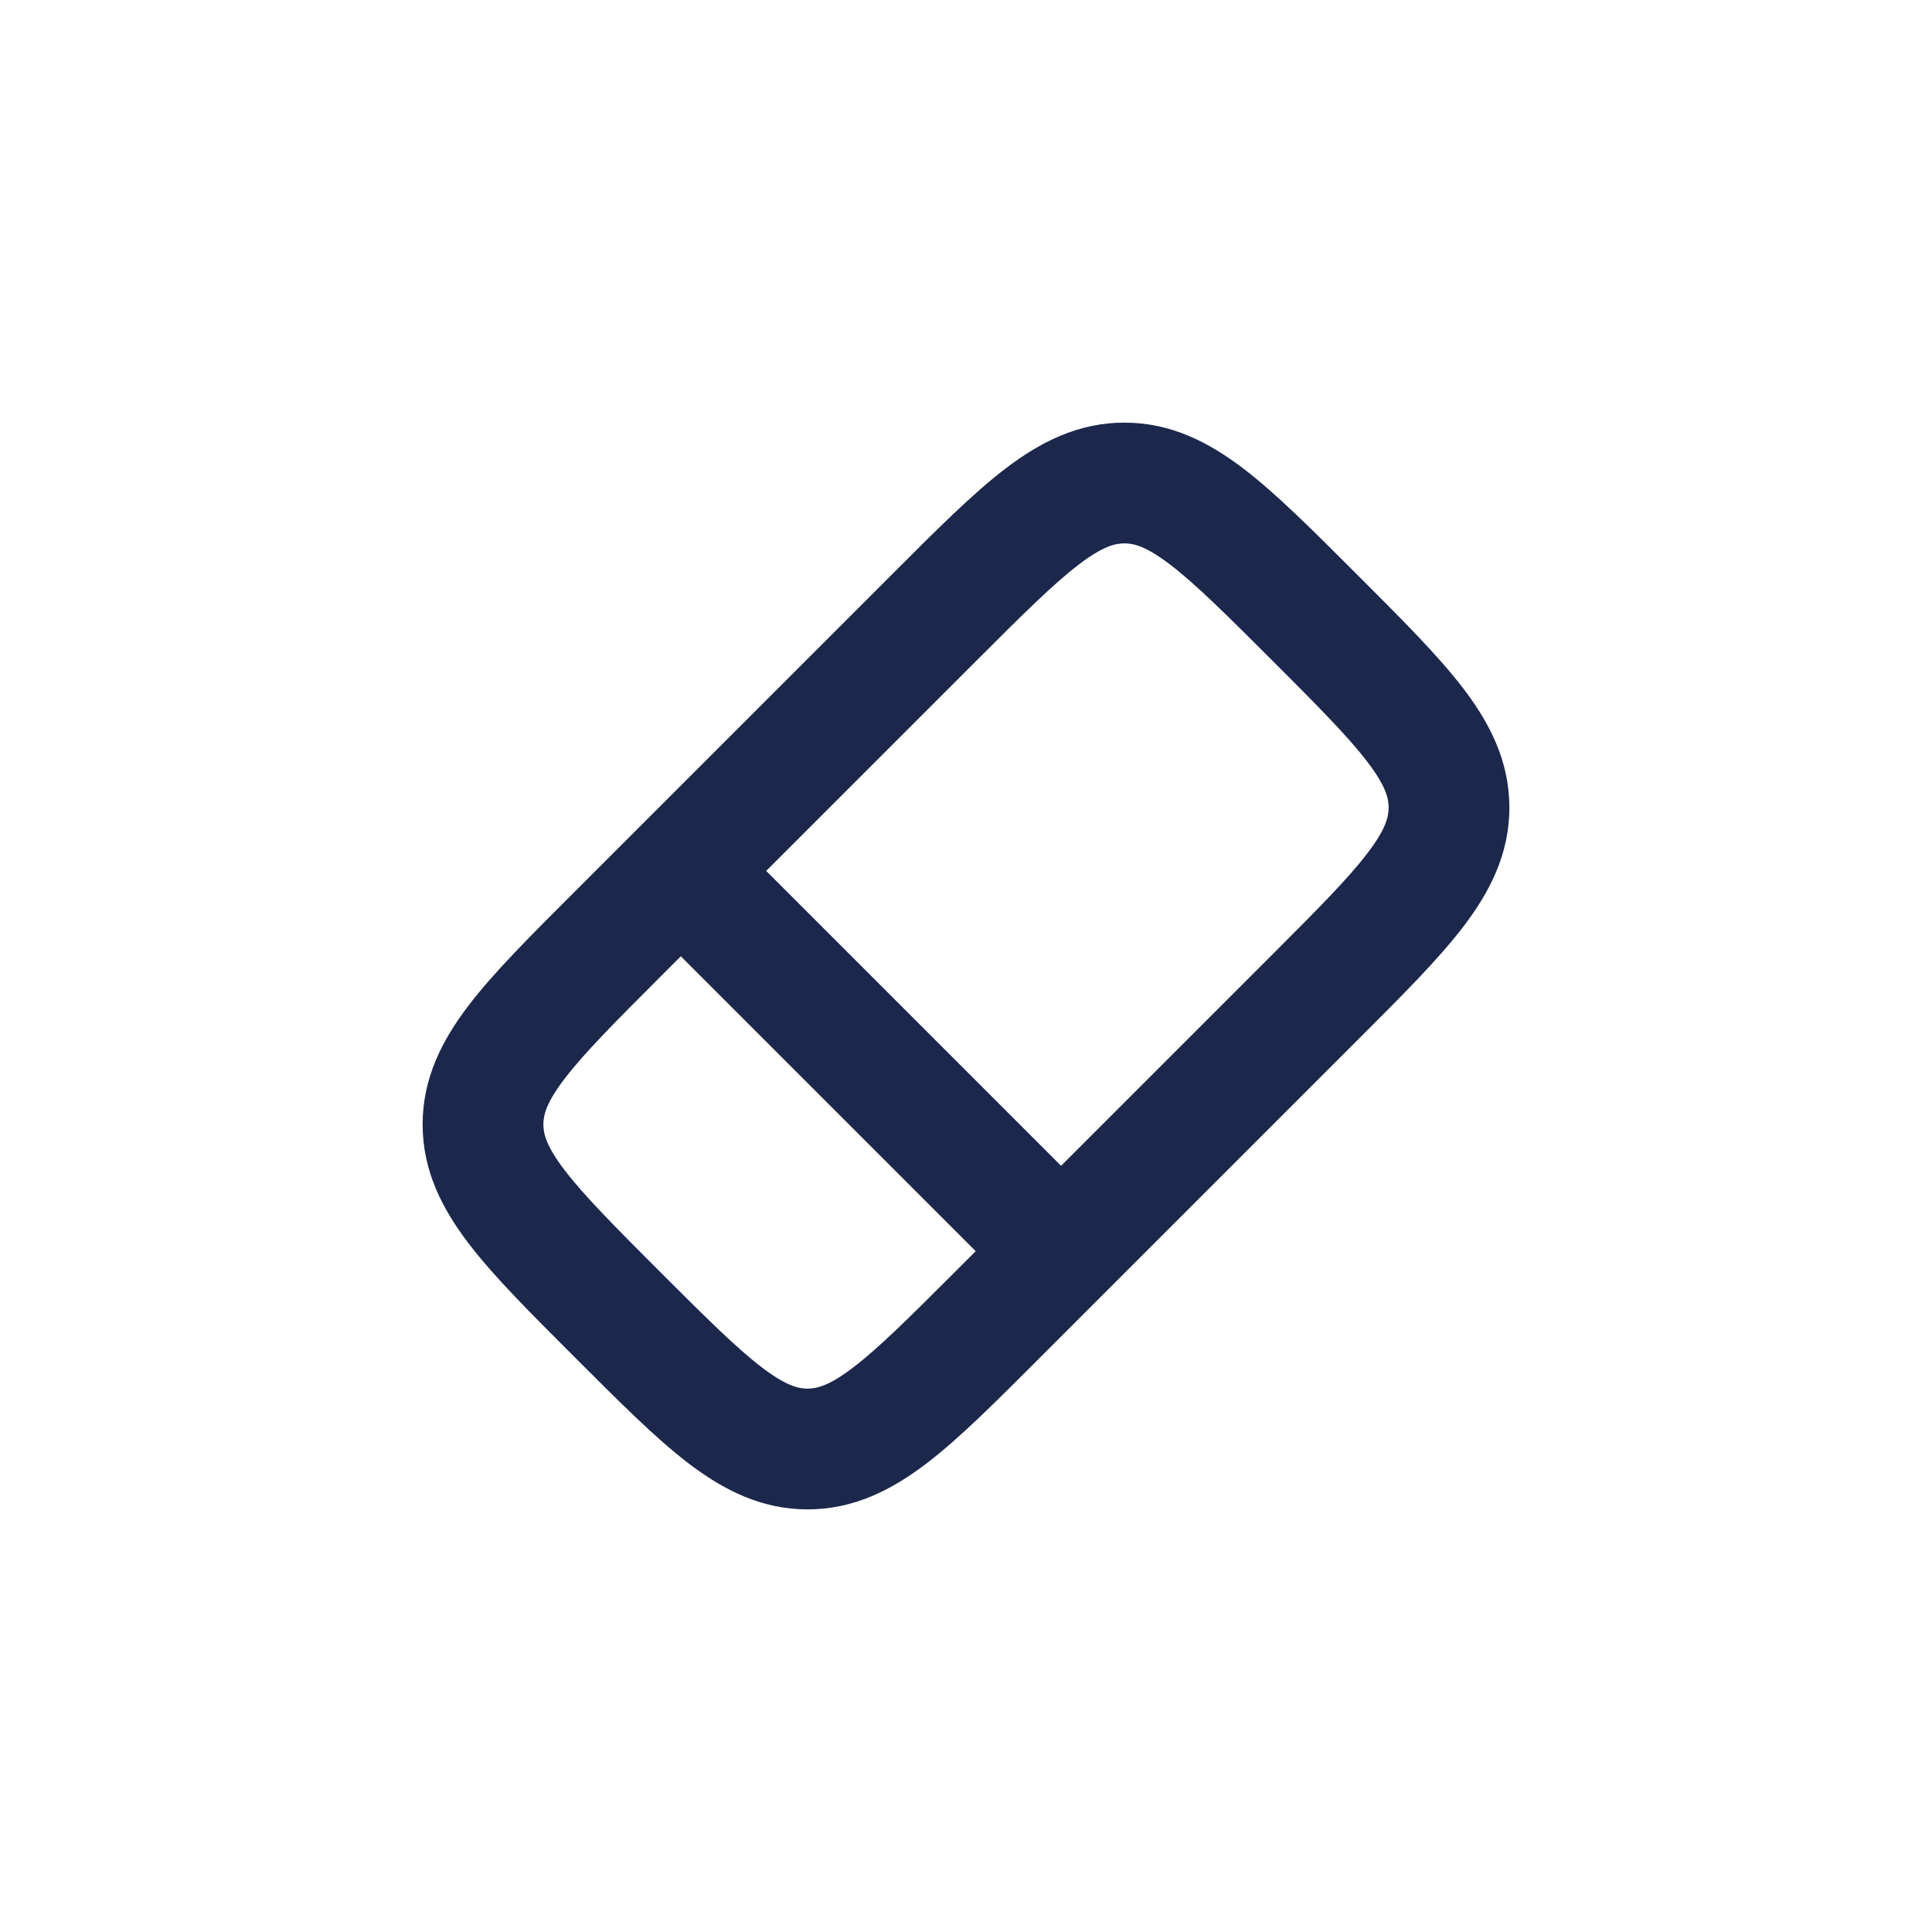
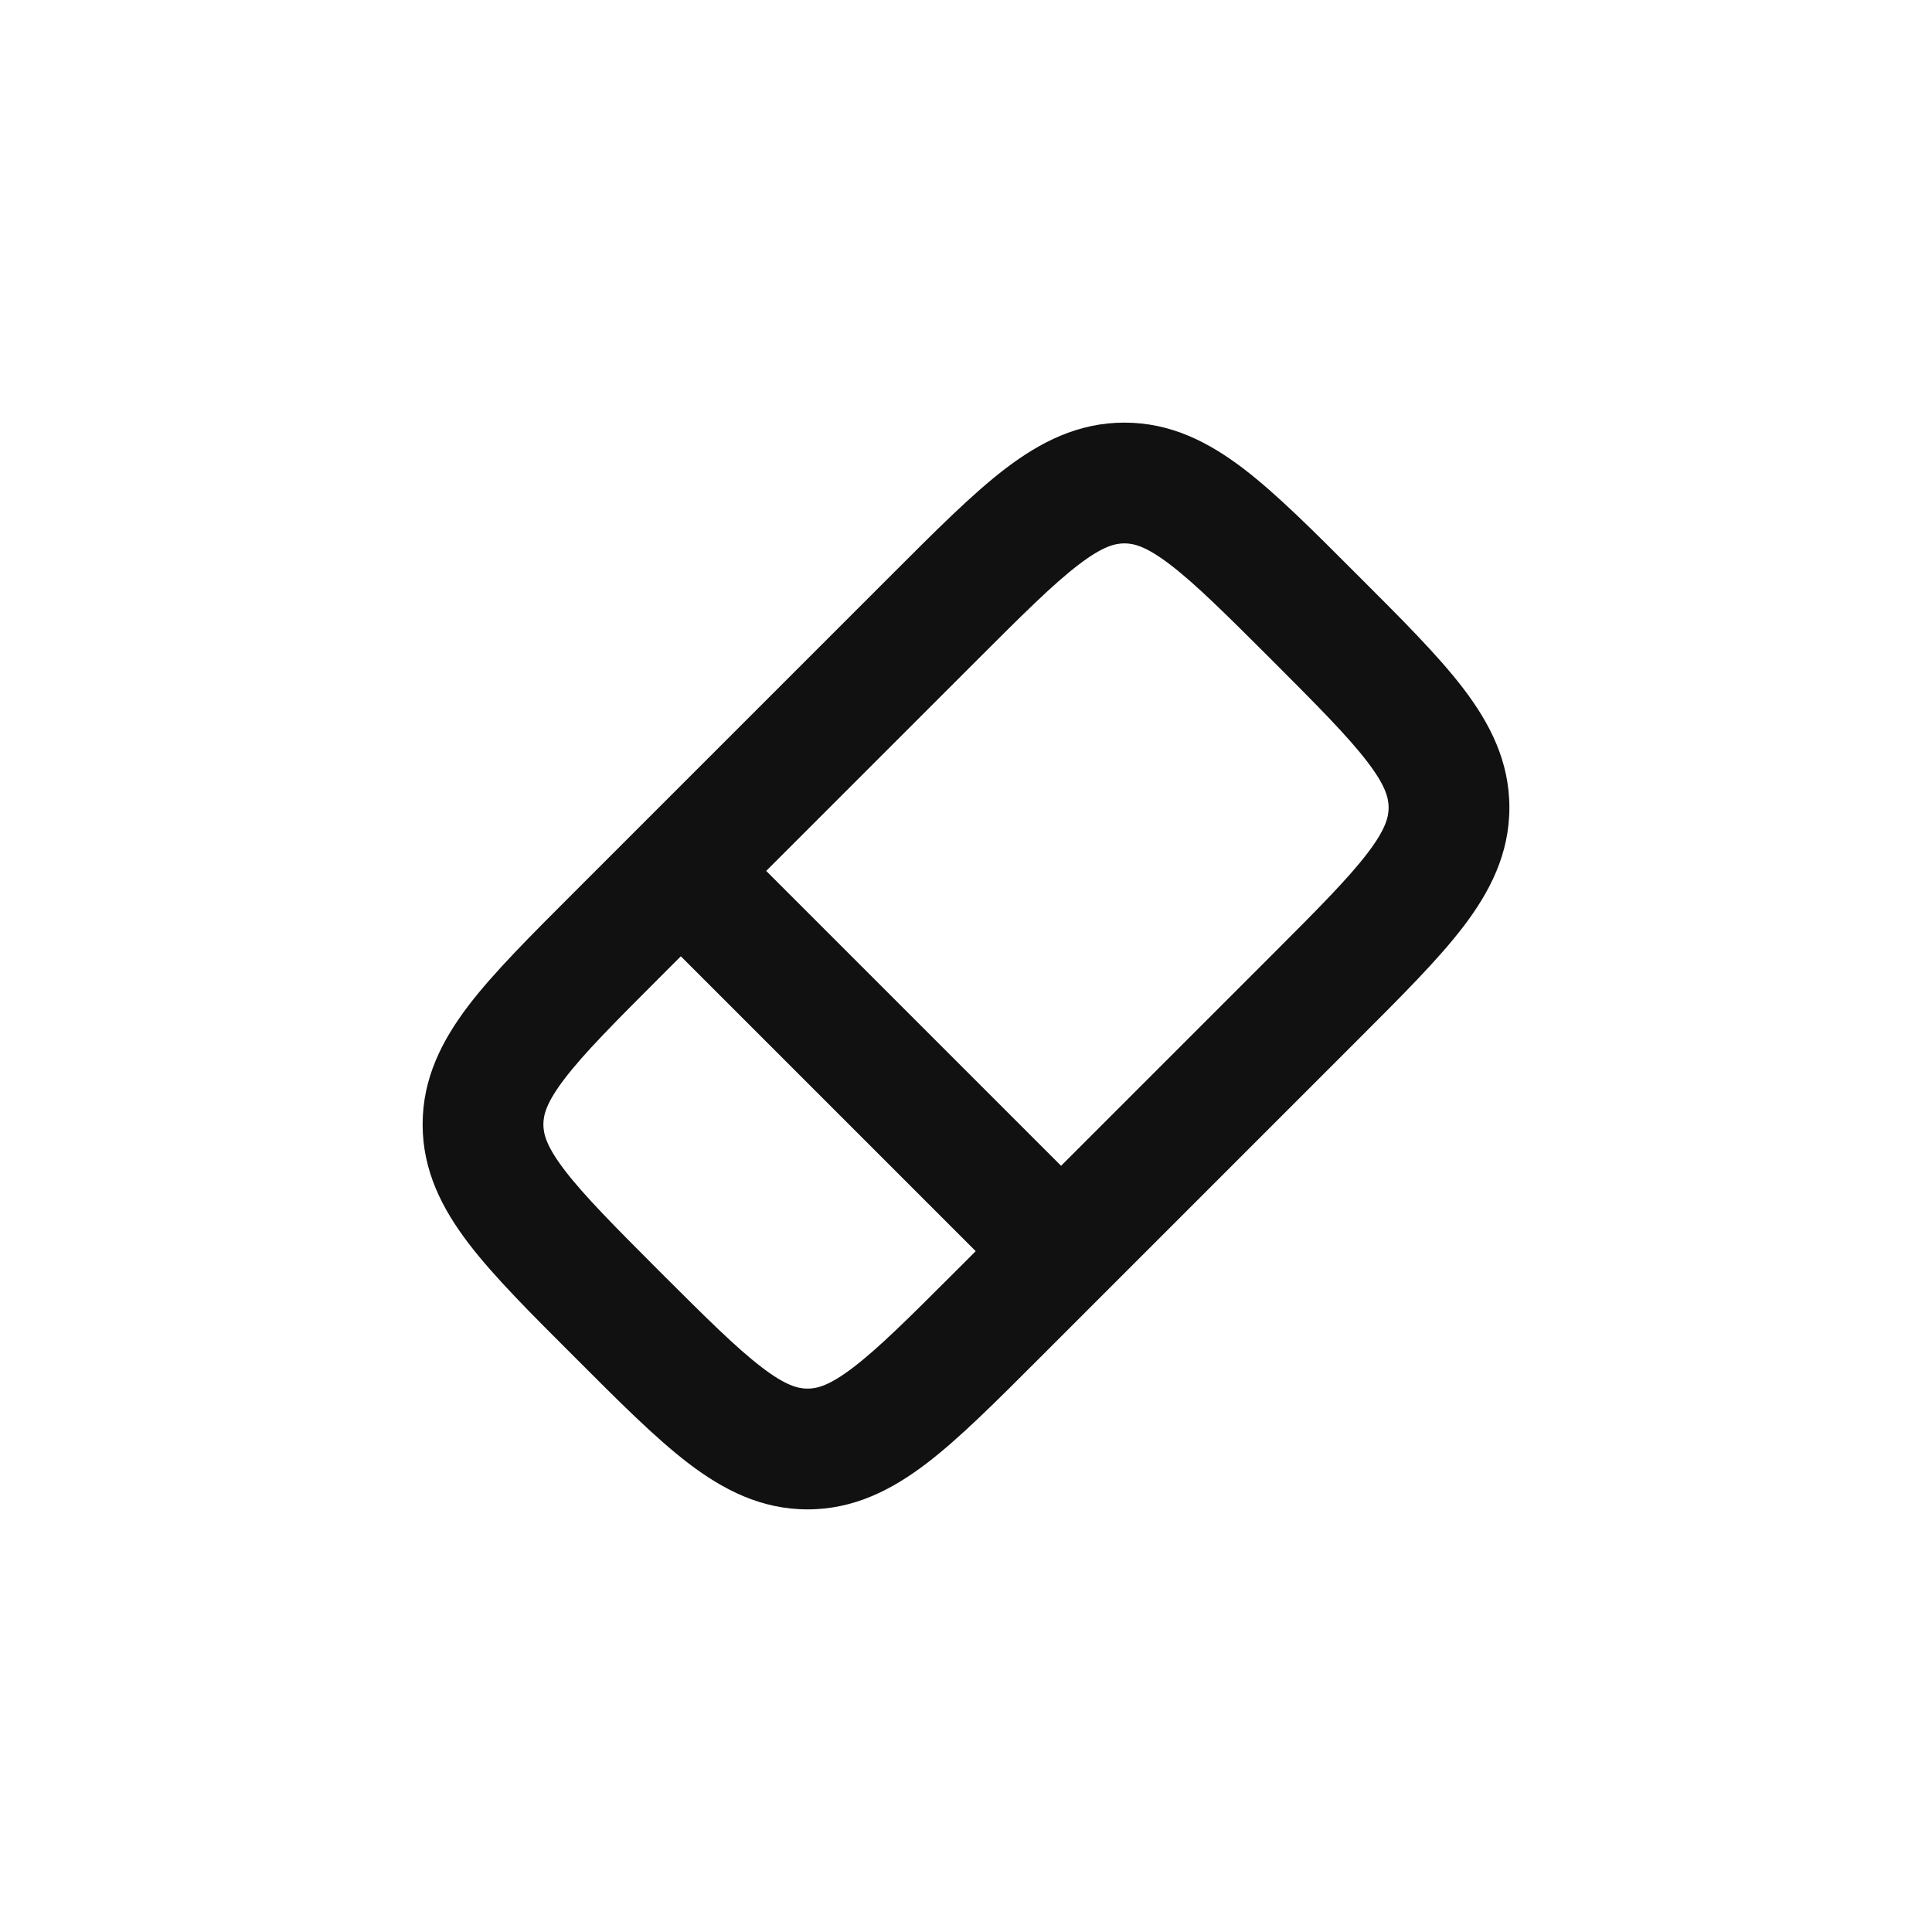
<svg xmlns="http://www.w3.org/2000/svg" width="24" height="24" viewBox="0 0 24 24" fill="none">
-   <path d="M7.67 11.606L8.2 12.137L7.67 11.606ZM6 13.968H5.25H6ZM10.032 18V18.75V18ZM11.606 7.67L11.076 7.14L11.606 7.67ZM12.651 16.073C12.944 16.366 13.418 16.366 13.711 16.073C14.004 15.78 14.004 15.305 13.711 15.012L12.651 16.073ZM8.988 10.289C8.695 9.996 8.22 9.996 7.927 10.289C7.634 10.582 7.634 11.056 7.927 11.349L8.988 10.289ZM15.8 11.863L11.863 15.8L12.924 16.86L16.86 12.924L15.8 11.863ZM8.2 12.137L12.137 8.2L11.076 7.14L7.14 11.076L8.2 12.137ZM8.2 15.8C7.629 15.228 7.254 14.851 7.014 14.536C6.786 14.238 6.75 14.084 6.75 13.968H5.25C5.25 14.544 5.492 15.014 5.821 15.446C6.137 15.86 6.598 16.319 7.14 16.86L8.2 15.8ZM7.14 11.076C6.598 11.618 6.137 12.076 5.821 12.49C5.492 12.922 5.25 13.392 5.25 13.968H6.75C6.75 13.852 6.786 13.698 7.014 13.4C7.254 13.085 7.629 12.708 8.2 12.137L7.14 11.076ZM11.863 15.8C11.292 16.371 10.915 16.746 10.6 16.986C10.302 17.214 10.148 17.25 10.032 17.25V18.75C10.608 18.75 11.078 18.508 11.51 18.179C11.924 17.863 12.382 17.402 12.924 16.86L11.863 15.8ZM7.14 16.86C7.681 17.402 8.14 17.863 8.554 18.179C8.986 18.508 9.456 18.75 10.032 18.75V17.25C9.916 17.25 9.762 17.214 9.464 16.986C9.149 16.746 8.772 16.371 8.2 15.8L7.14 16.86ZM15.8 8.2C16.371 8.772 16.746 9.149 16.986 9.464C17.214 9.762 17.25 9.916 17.25 10.032H18.75C18.75 9.456 18.508 8.986 18.179 8.554C17.863 8.14 17.402 7.681 16.86 7.14L15.8 8.2ZM16.86 12.924C17.402 12.382 17.863 11.924 18.179 11.51C18.508 11.078 18.75 10.608 18.75 10.032H17.25C17.25 10.148 17.214 10.302 16.986 10.6C16.746 10.915 16.371 11.292 15.8 11.863L16.86 12.924ZM16.86 7.14C16.319 6.598 15.86 6.137 15.446 5.821C15.014 5.492 14.544 5.25 13.968 5.25V6.75C14.084 6.75 14.238 6.786 14.536 7.014C14.851 7.254 15.228 7.629 15.8 8.2L16.86 7.14ZM12.137 8.2C12.708 7.629 13.085 7.254 13.4 7.014C13.698 6.786 13.852 6.75 13.968 6.75V5.25C13.392 5.25 12.922 5.492 12.49 5.821C12.076 6.137 11.618 6.598 11.076 7.14L12.137 8.2ZM13.711 15.012L8.988 10.289L7.927 11.349L12.651 16.073L13.711 15.012Z" fill="#1C274C" />
+   <path d="M7.67 11.606L8.2 12.137L7.67 11.606ZM6 13.968H5.25H6ZM10.032 18V18.75V18ZM11.606 7.67L11.076 7.14L11.606 7.67ZM12.651 16.073C12.944 16.366 13.418 16.366 13.711 16.073C14.004 15.78 14.004 15.305 13.711 15.012L12.651 16.073ZM8.988 10.289C8.695 9.996 8.22 9.996 7.927 10.289C7.634 10.582 7.634 11.056 7.927 11.349L8.988 10.289ZM15.8 11.863L11.863 15.8L12.924 16.86L16.86 12.924L15.8 11.863ZM8.2 12.137L12.137 8.2L11.076 7.14L7.14 11.076L8.2 12.137ZM8.2 15.8C7.629 15.228 7.254 14.851 7.014 14.536C6.786 14.238 6.75 14.084 6.75 13.968H5.25C5.25 14.544 5.492 15.014 5.821 15.446C6.137 15.86 6.598 16.319 7.14 16.86L8.2 15.8ZM7.14 11.076C6.598 11.618 6.137 12.076 5.821 12.49C5.492 12.922 5.25 13.392 5.25 13.968H6.75C6.75 13.852 6.786 13.698 7.014 13.4C7.254 13.085 7.629 12.708 8.2 12.137L7.14 11.076ZM11.863 15.8C11.292 16.371 10.915 16.746 10.6 16.986C10.302 17.214 10.148 17.25 10.032 17.25V18.75C10.608 18.75 11.078 18.508 11.51 18.179C11.924 17.863 12.382 17.402 12.924 16.86L11.863 15.8ZM7.14 16.86C7.681 17.402 8.14 17.863 8.554 18.179C8.986 18.508 9.456 18.75 10.032 18.75V17.25C9.916 17.25 9.762 17.214 9.464 16.986C9.149 16.746 8.772 16.371 8.2 15.8L7.14 16.86ZM15.8 8.2C16.371 8.772 16.746 9.149 16.986 9.464C17.214 9.762 17.25 9.916 17.25 10.032H18.75C18.75 9.456 18.508 8.986 18.179 8.554C17.863 8.14 17.402 7.681 16.86 7.14L15.8 8.2ZM16.86 12.924C17.402 12.382 17.863 11.924 18.179 11.51C18.508 11.078 18.75 10.608 18.75 10.032H17.25C17.25 10.148 17.214 10.302 16.986 10.6C16.746 10.915 16.371 11.292 15.8 11.863L16.86 12.924ZM16.86 7.14C16.319 6.598 15.86 6.137 15.446 5.821C15.014 5.492 14.544 5.25 13.968 5.25V6.75C14.084 6.75 14.238 6.786 14.536 7.014C14.851 7.254 15.228 7.629 15.8 8.2L16.86 7.14ZM12.137 8.2C12.708 7.629 13.085 7.254 13.4 7.014C13.698 6.786 13.852 6.75 13.968 6.75V5.25C13.392 5.25 12.922 5.492 12.49 5.821C12.076 6.137 11.618 6.598 11.076 7.14L12.137 8.2ZM13.711 15.012L8.988 10.289L7.927 11.349L12.651 16.073L13.711 15.012Z" fill="#111111" />
</svg>
